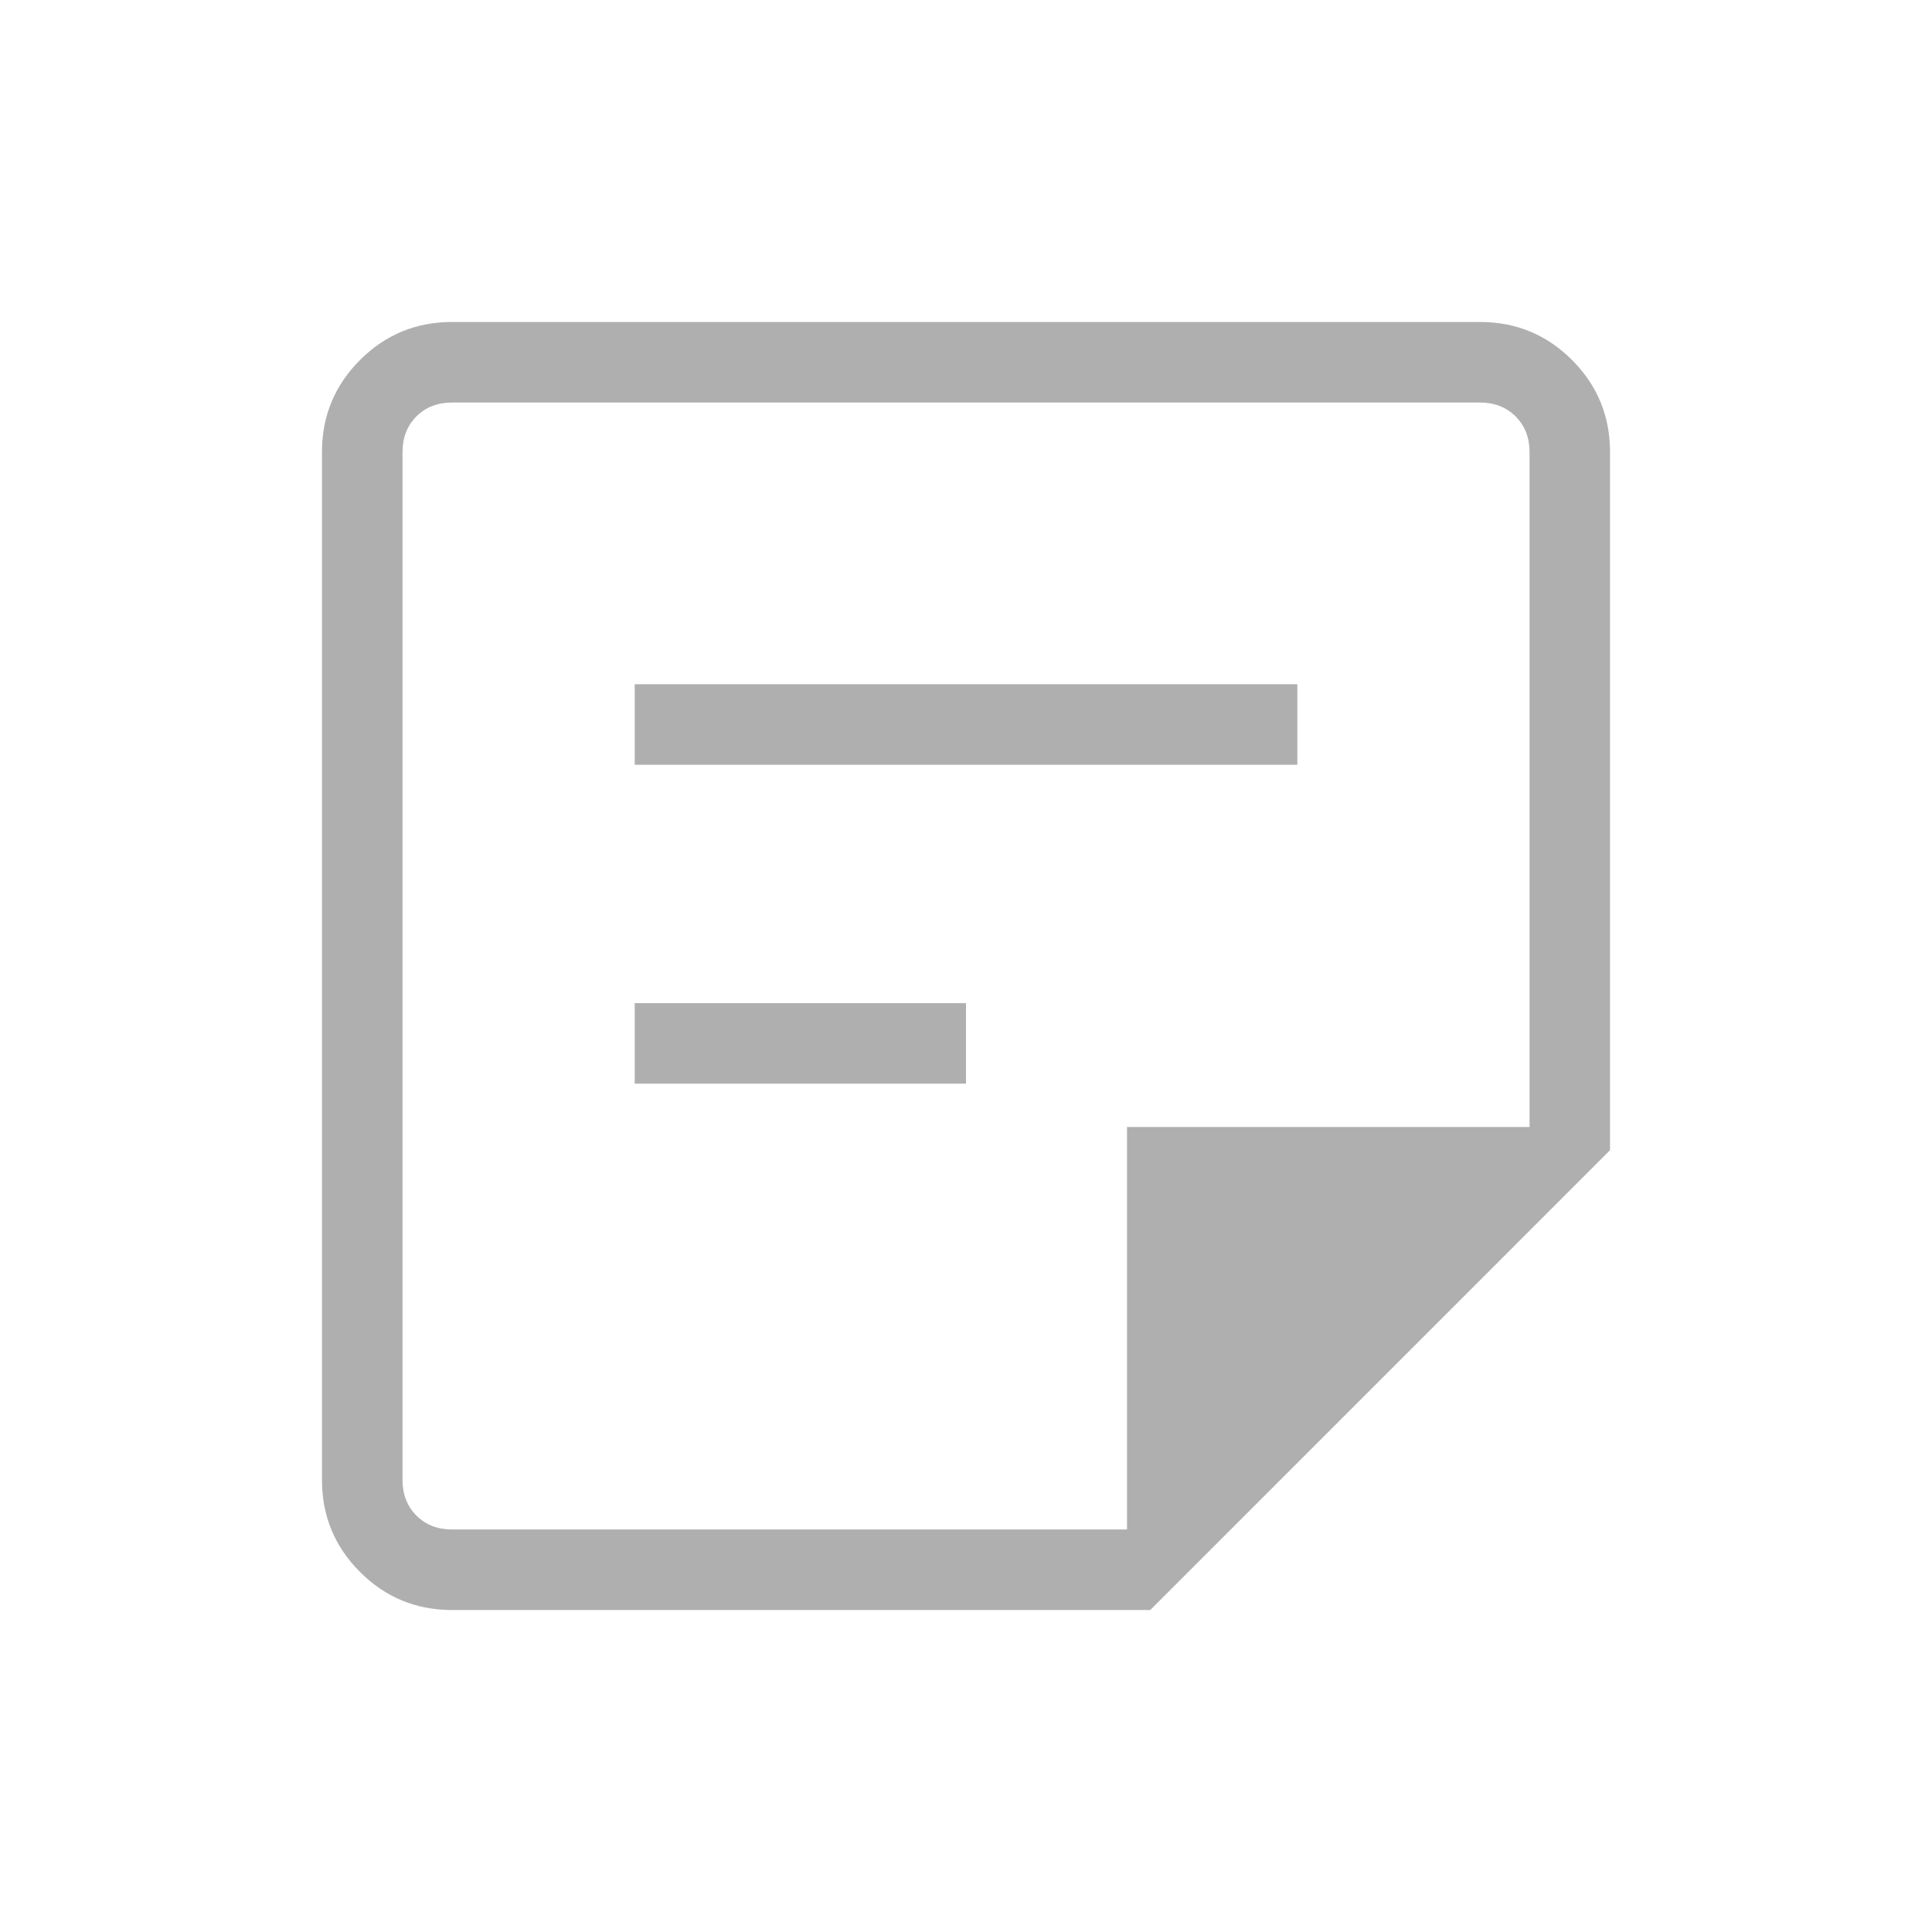
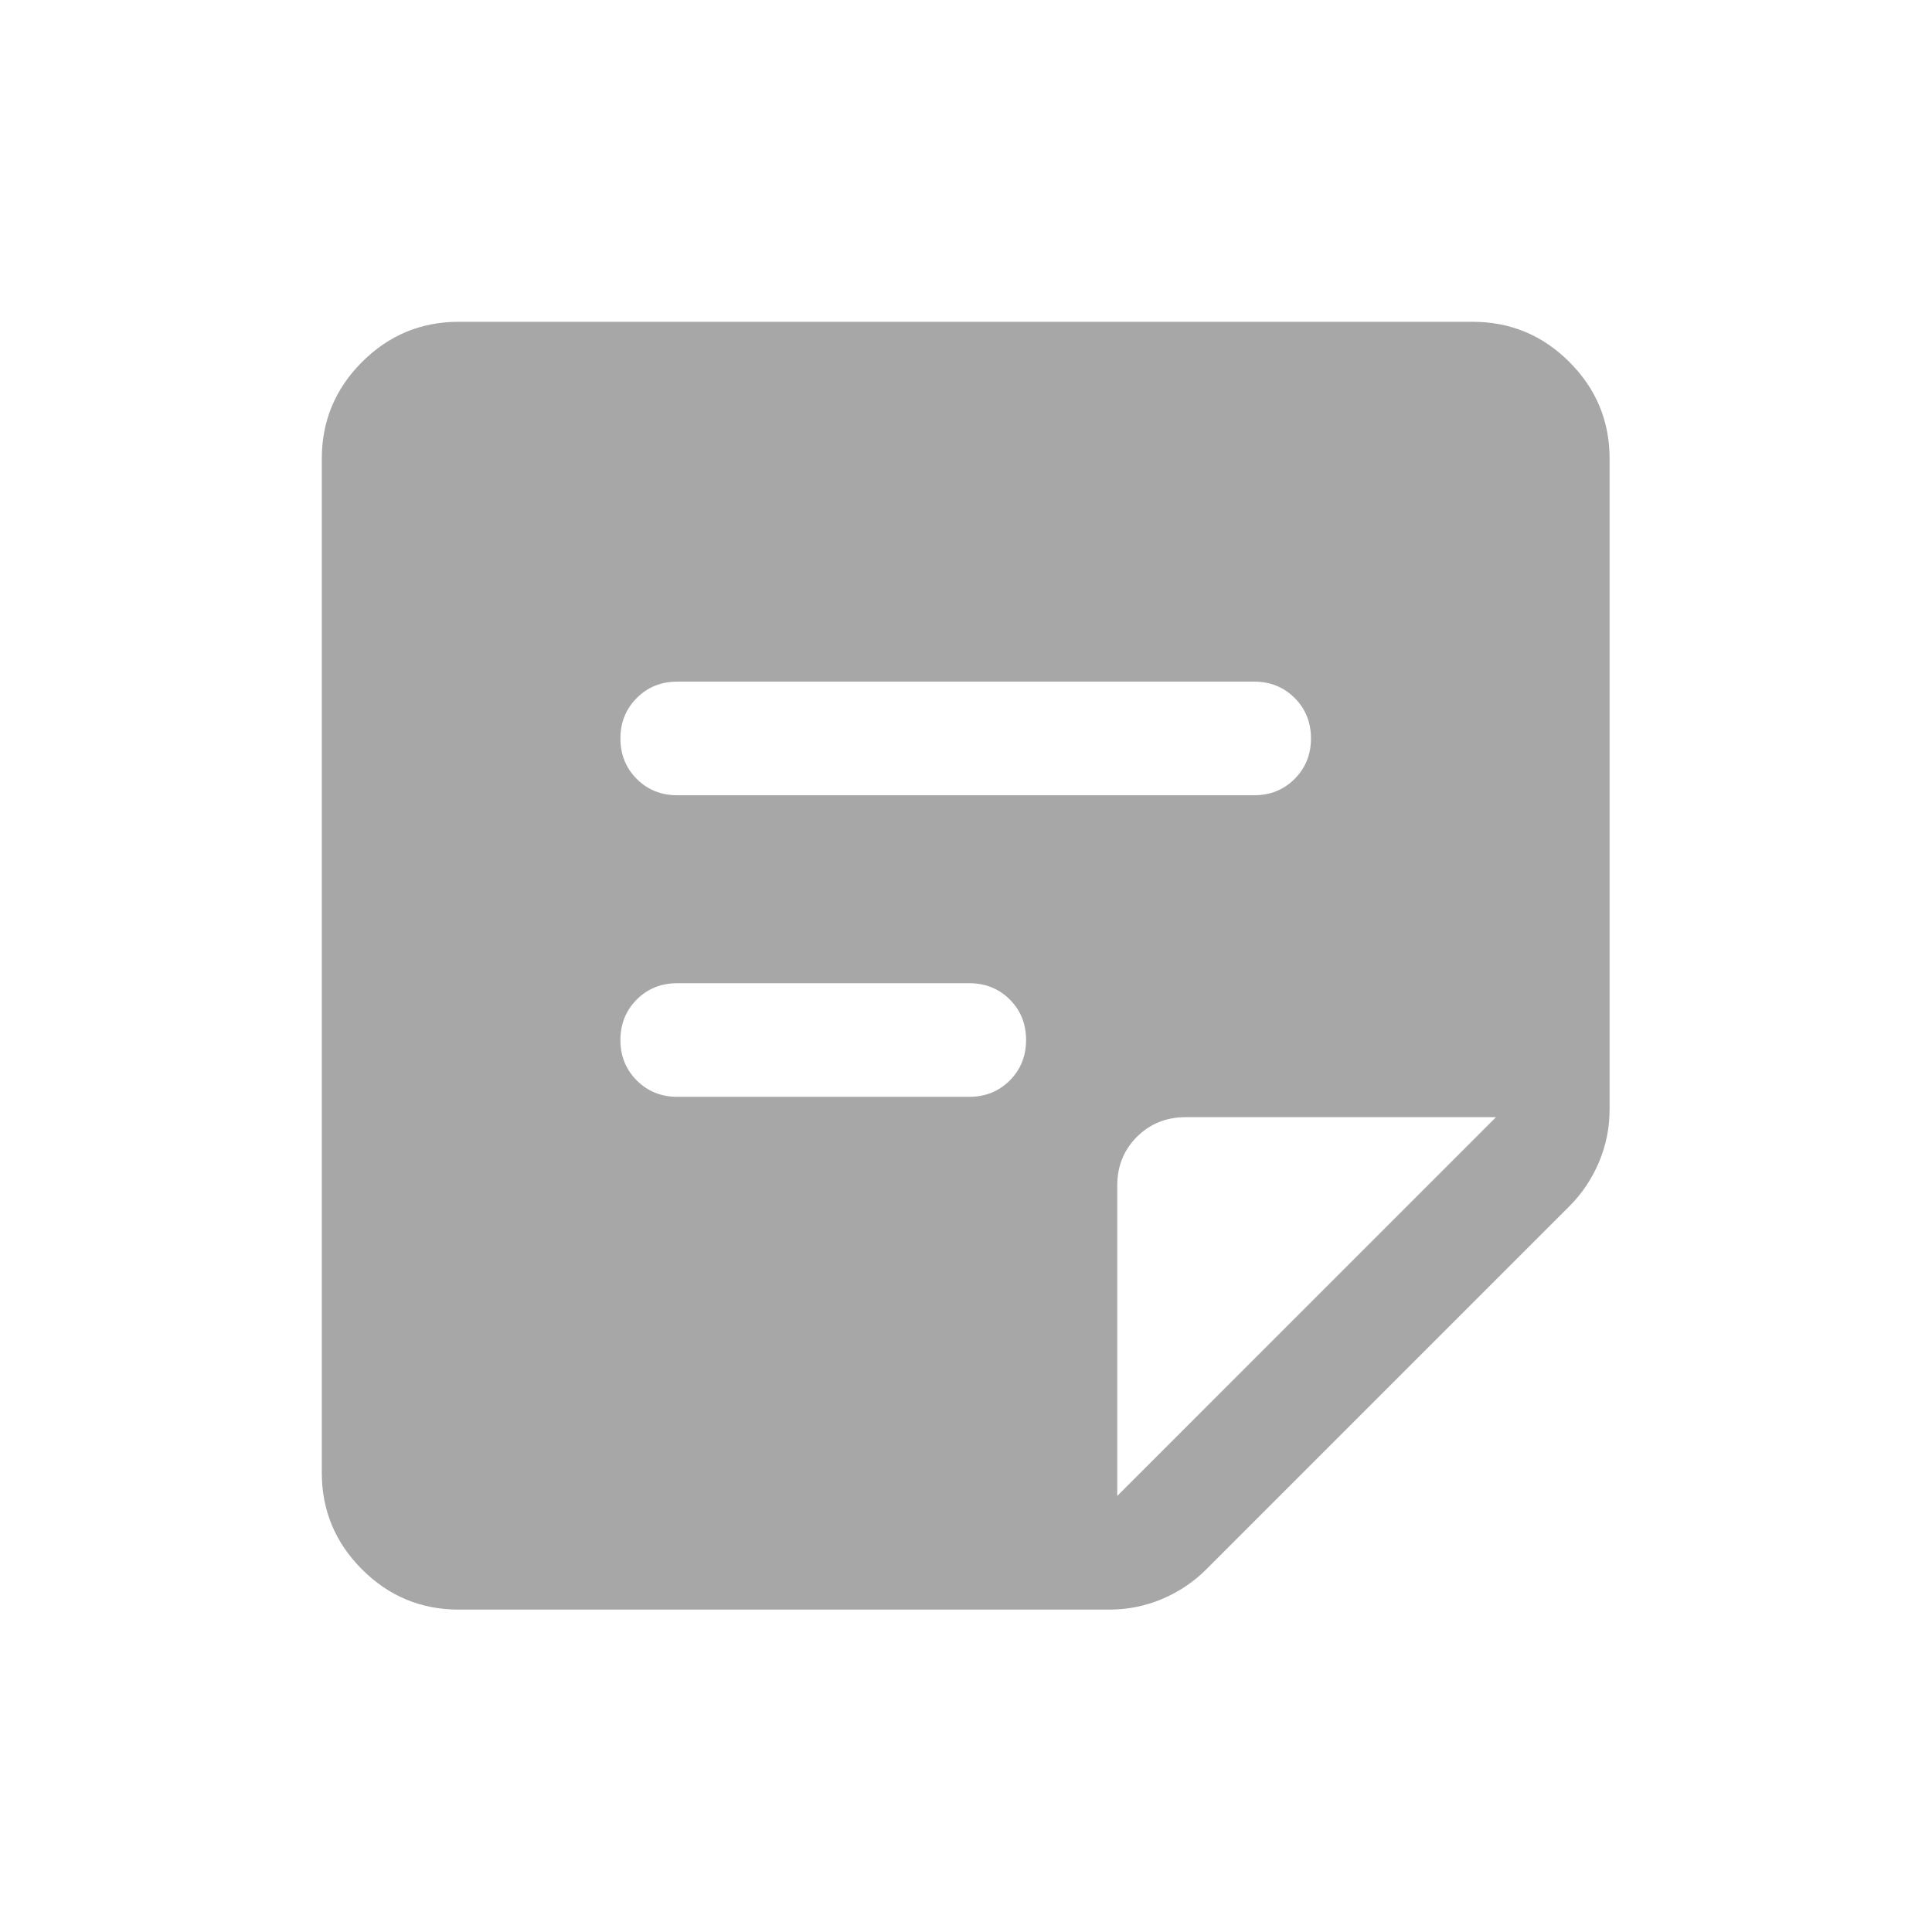
<svg xmlns="http://www.w3.org/2000/svg" width="32" height="32" viewBox="0 0 32 32" fill="none">
-   <path d="M7.487 25.333H18.667V18.667H25.334V7.487C25.334 7.248 25.257 7.051 25.103 6.897C24.949 6.744 24.752 6.667 24.513 6.667H7.487C7.248 6.667 7.051 6.744 6.897 6.897C6.744 7.051 6.667 7.248 6.667 7.487V24.513C6.667 24.752 6.744 24.949 6.897 25.103C7.051 25.256 7.248 25.333 7.487 25.333ZM7.487 26.667C6.891 26.667 6.383 26.457 5.963 26.037C5.543 25.617 5.333 25.109 5.333 24.513V7.487C5.333 6.891 5.543 6.382 5.963 5.963C6.383 5.543 6.891 5.333 7.487 5.333H24.513C25.11 5.333 25.618 5.543 26.038 5.963C26.457 6.382 26.667 6.891 26.667 7.487V19.051L19.052 26.667H7.487ZM10.513 17.949V16.615H16V17.949H10.513ZM10.513 12.667V11.333H21.488V12.667H10.513Z" fill="#AFAFAF" />
+   <path d="M18.505 24.778L24.778 18.504H19.638C19.317 18.504 19.048 18.613 18.83 18.83C18.613 19.048 18.505 19.317 18.505 19.638V24.778ZM7.598 26.66C6.974 26.66 6.44 26.438 5.996 25.994C5.552 25.55 5.33 25.016 5.33 24.392V7.598C5.33 6.974 5.552 6.44 5.996 5.996C6.44 5.552 6.974 5.33 7.598 5.33H24.392C25.016 5.33 25.55 5.552 25.994 5.996C26.438 6.44 26.66 6.974 26.66 7.598V18.374C26.66 18.68 26.601 18.972 26.484 19.249C26.366 19.526 26.205 19.768 25.999 19.974L19.974 25.999C19.768 26.205 19.526 26.366 19.249 26.484C18.972 26.601 18.68 26.66 18.374 26.66H7.598ZM11.217 18.167H16.054C16.321 18.167 16.544 18.076 16.725 17.896C16.905 17.715 16.995 17.492 16.995 17.225C16.995 16.958 16.905 16.735 16.725 16.555C16.544 16.375 16.321 16.285 16.054 16.285H11.217C10.951 16.285 10.727 16.375 10.547 16.555C10.367 16.736 10.276 16.959 10.276 17.226C10.276 17.493 10.367 17.716 10.547 17.896C10.727 18.076 10.951 18.167 11.217 18.167ZM11.217 13.172H20.773C21.039 13.172 21.263 13.082 21.443 12.901C21.623 12.721 21.714 12.497 21.714 12.231C21.714 11.964 21.623 11.74 21.443 11.56C21.263 11.38 21.039 11.29 20.773 11.29H11.217C10.951 11.29 10.727 11.38 10.547 11.561C10.367 11.741 10.276 11.965 10.276 12.231C10.276 12.498 10.367 12.722 10.547 12.902C10.727 13.082 10.951 13.172 11.217 13.172Z" fill="#A7A7A7" />
</svg>
